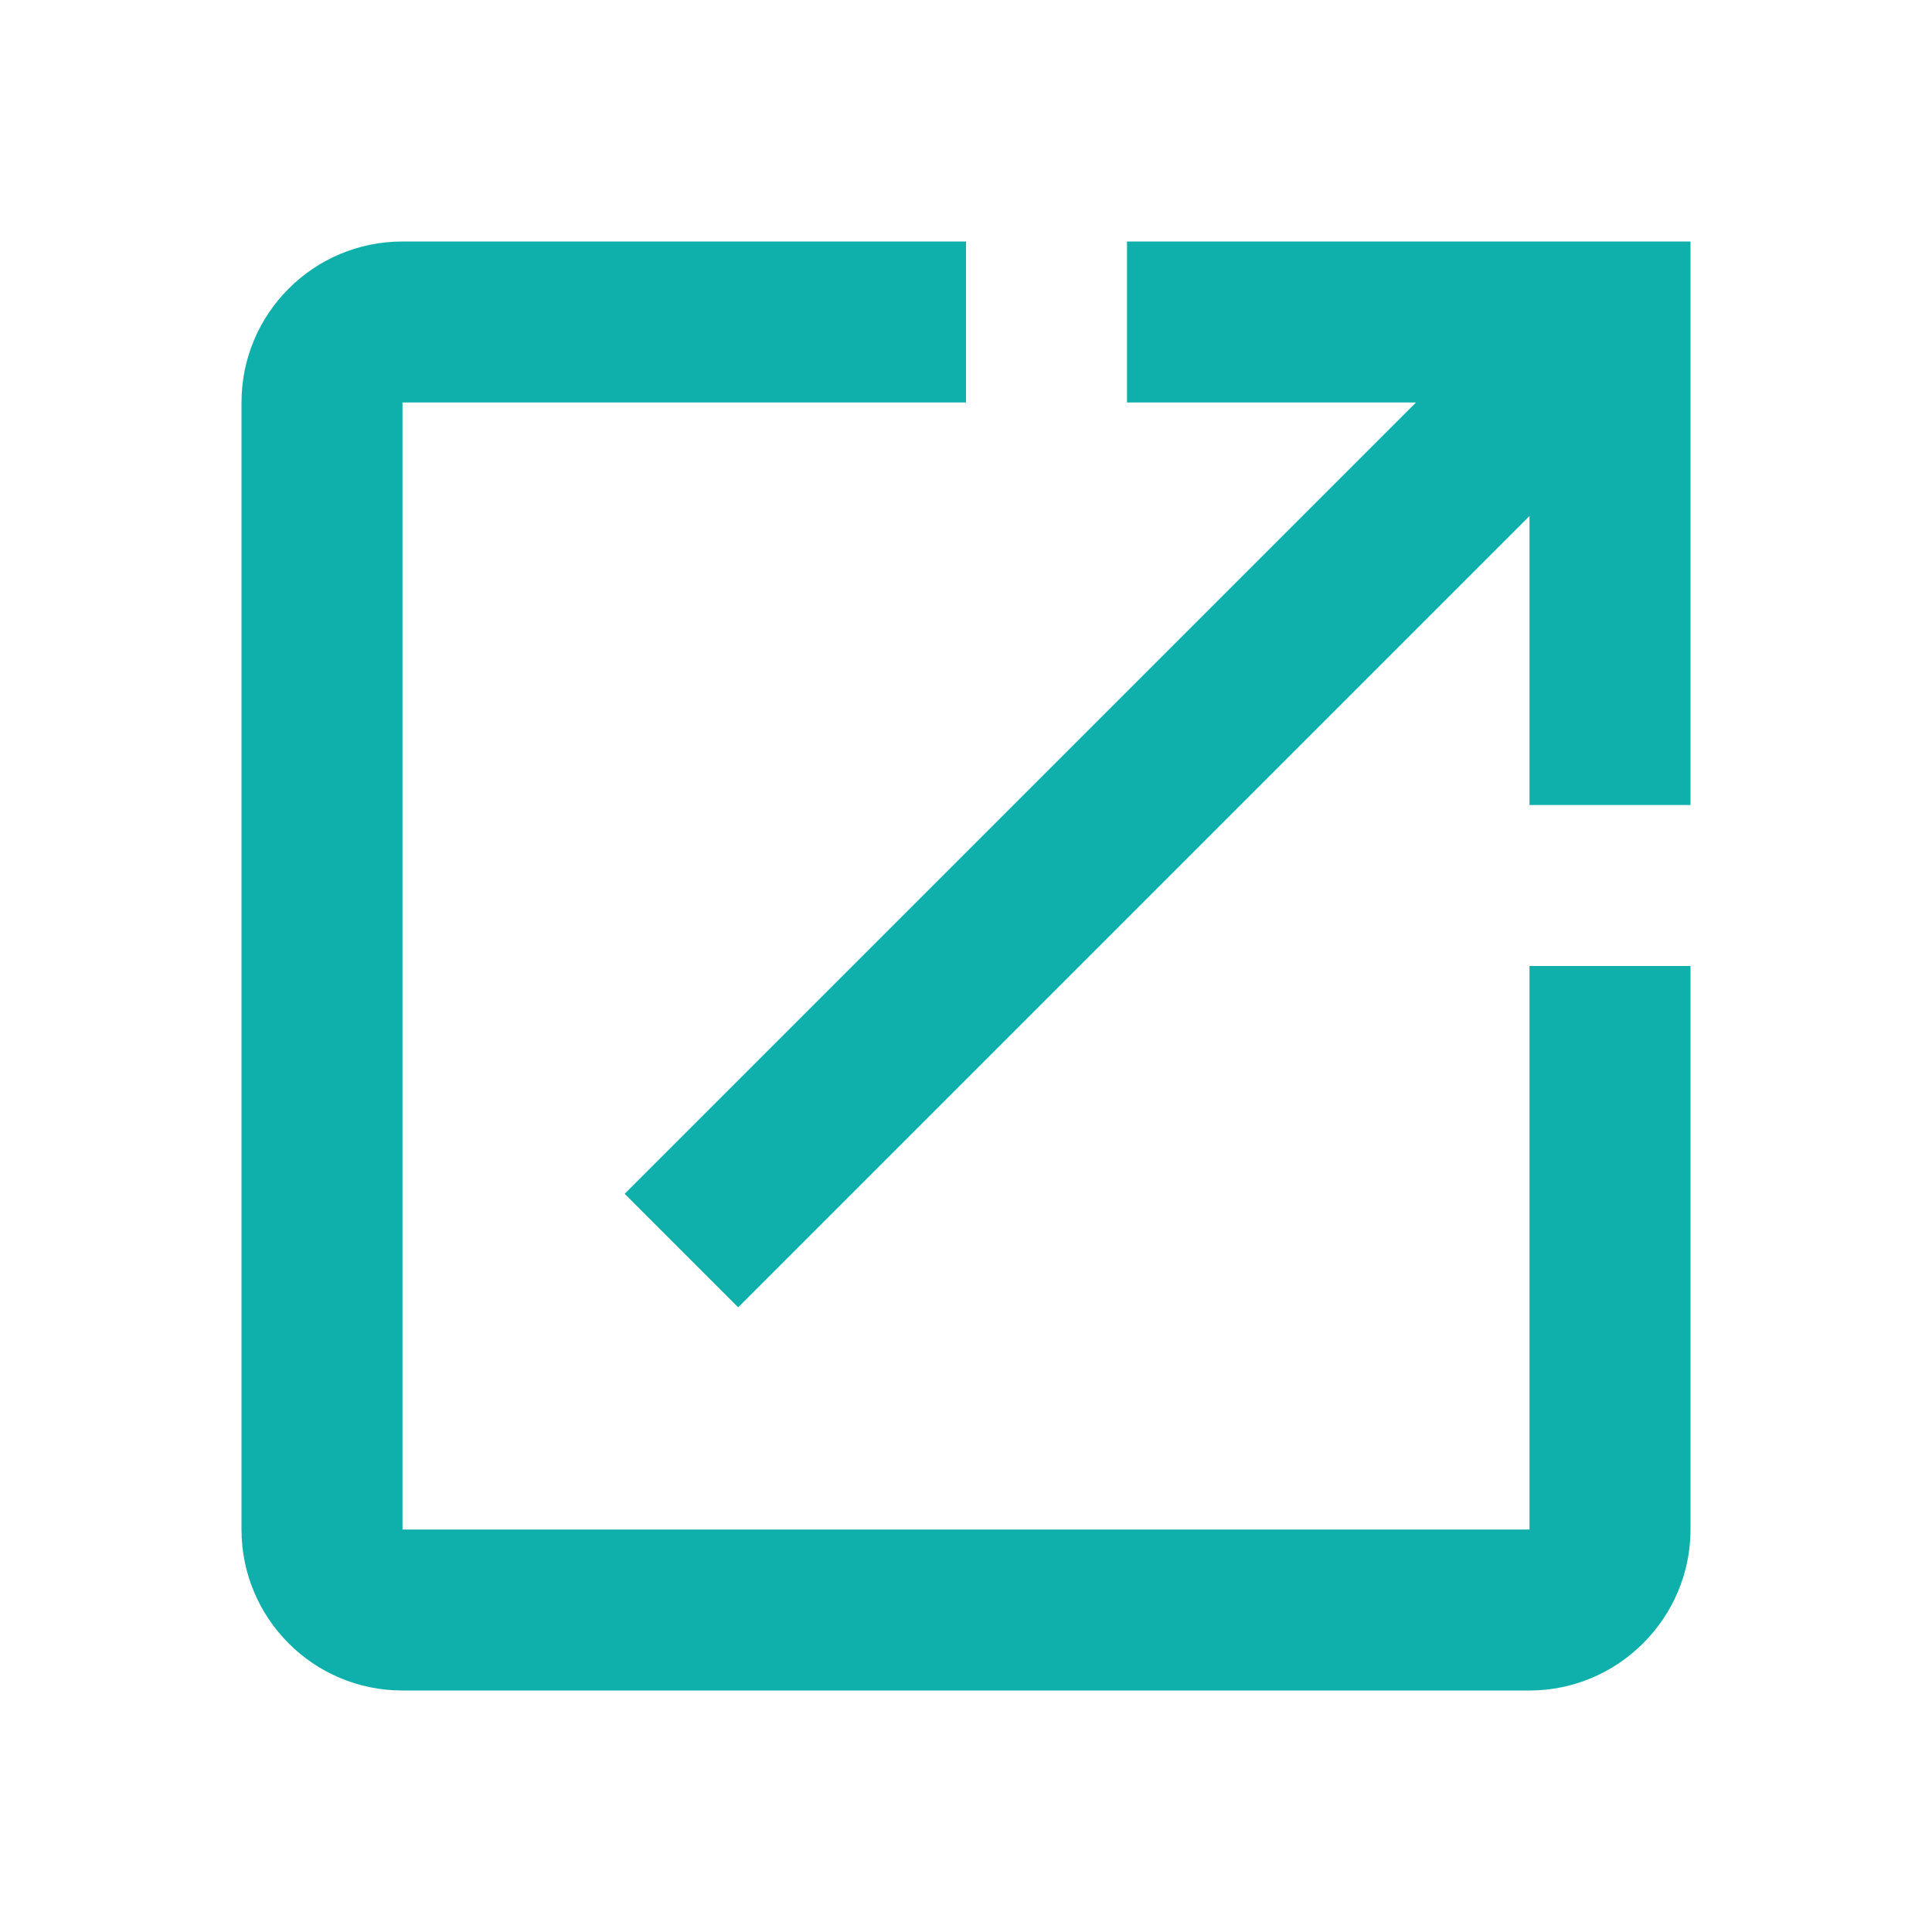
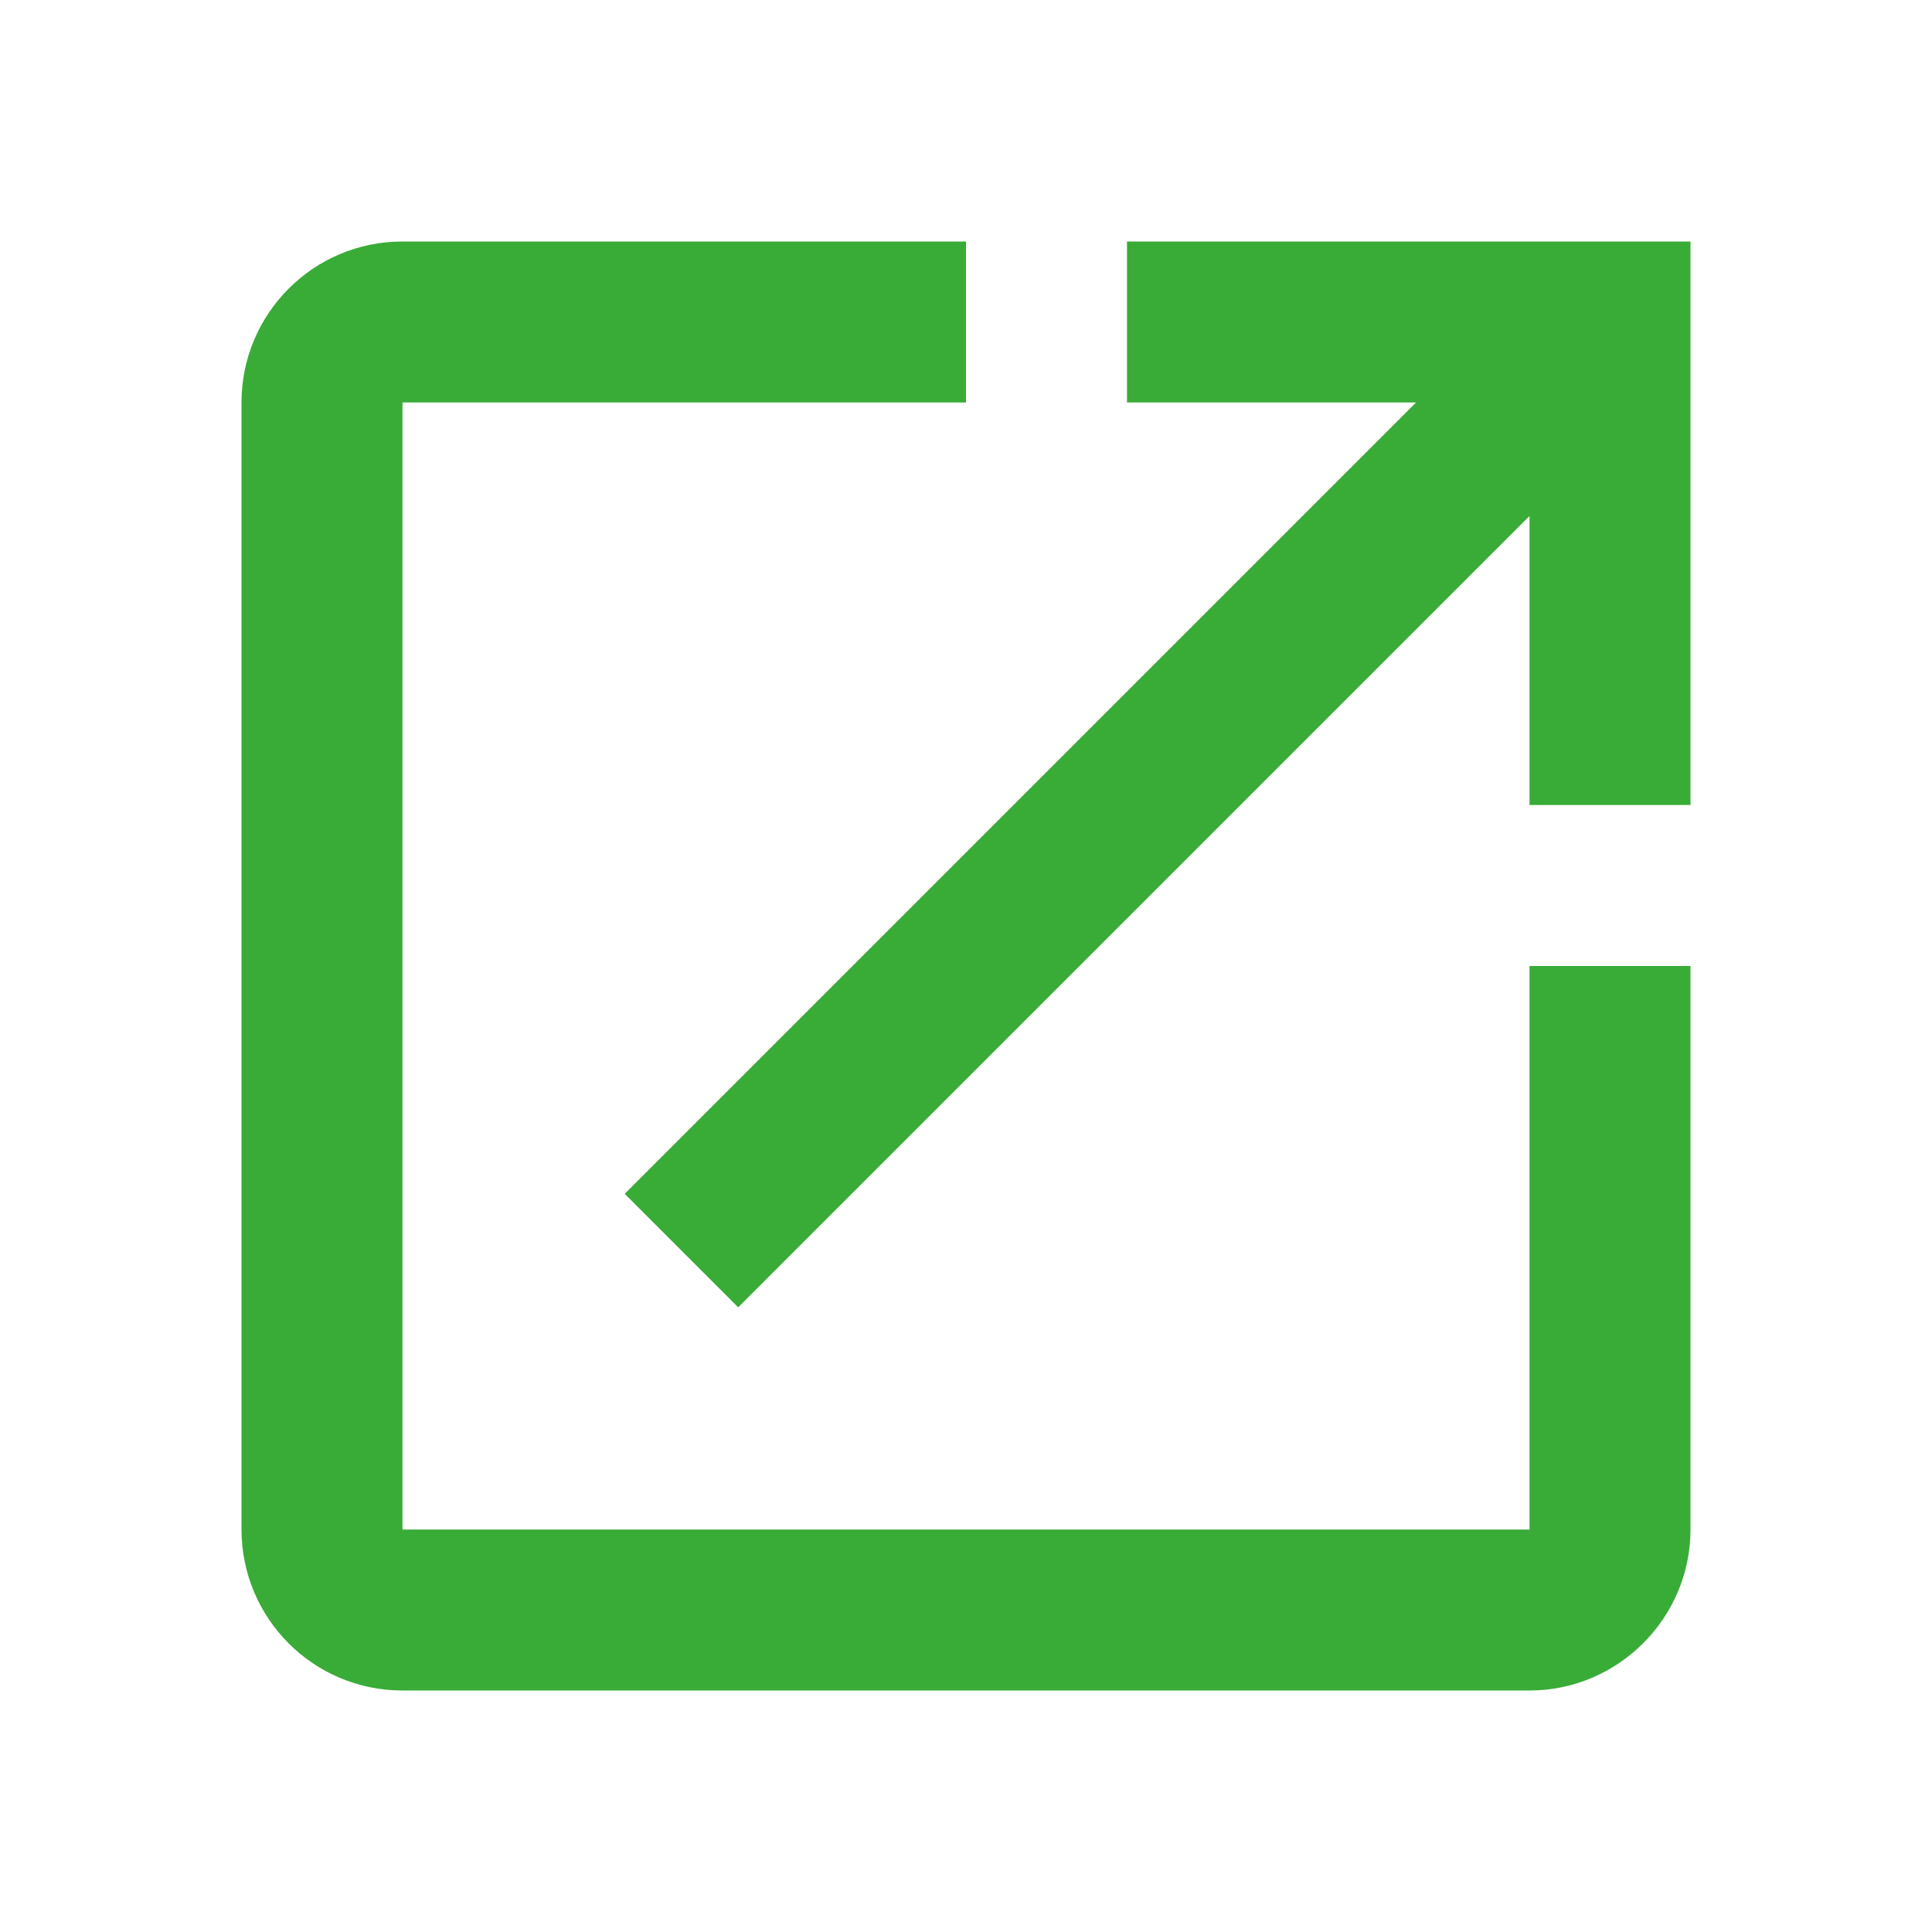
<svg xmlns="http://www.w3.org/2000/svg" width="24" height="24" viewBox="0 0 24 24" fill="none">
-   <path d="M19 19H5V5H12V3H5C3.89 3 3 3.9 3 5V19C3 20.1 3.89 21 5 21H19C20.1 21 21 20.1 21 19V12H19V19ZM14 3V5H17.59L7.76 14.83L9.17 16.24L19 6.41V10H21V3H14Z" fill="#0FB0AC" />
+   <path d="M19 19H5V5H12V3H5C3.89 3 3 3.9 3 5V19C3 20.1 3.89 21 5 21H19C20.1 21 21 20.1 21 19V12H19V19ZM14 3V5H17.59L7.76 14.83L9.17 16.24L19 6.41V10H21V3H14Z" fill="#39ac37" />
</svg>
